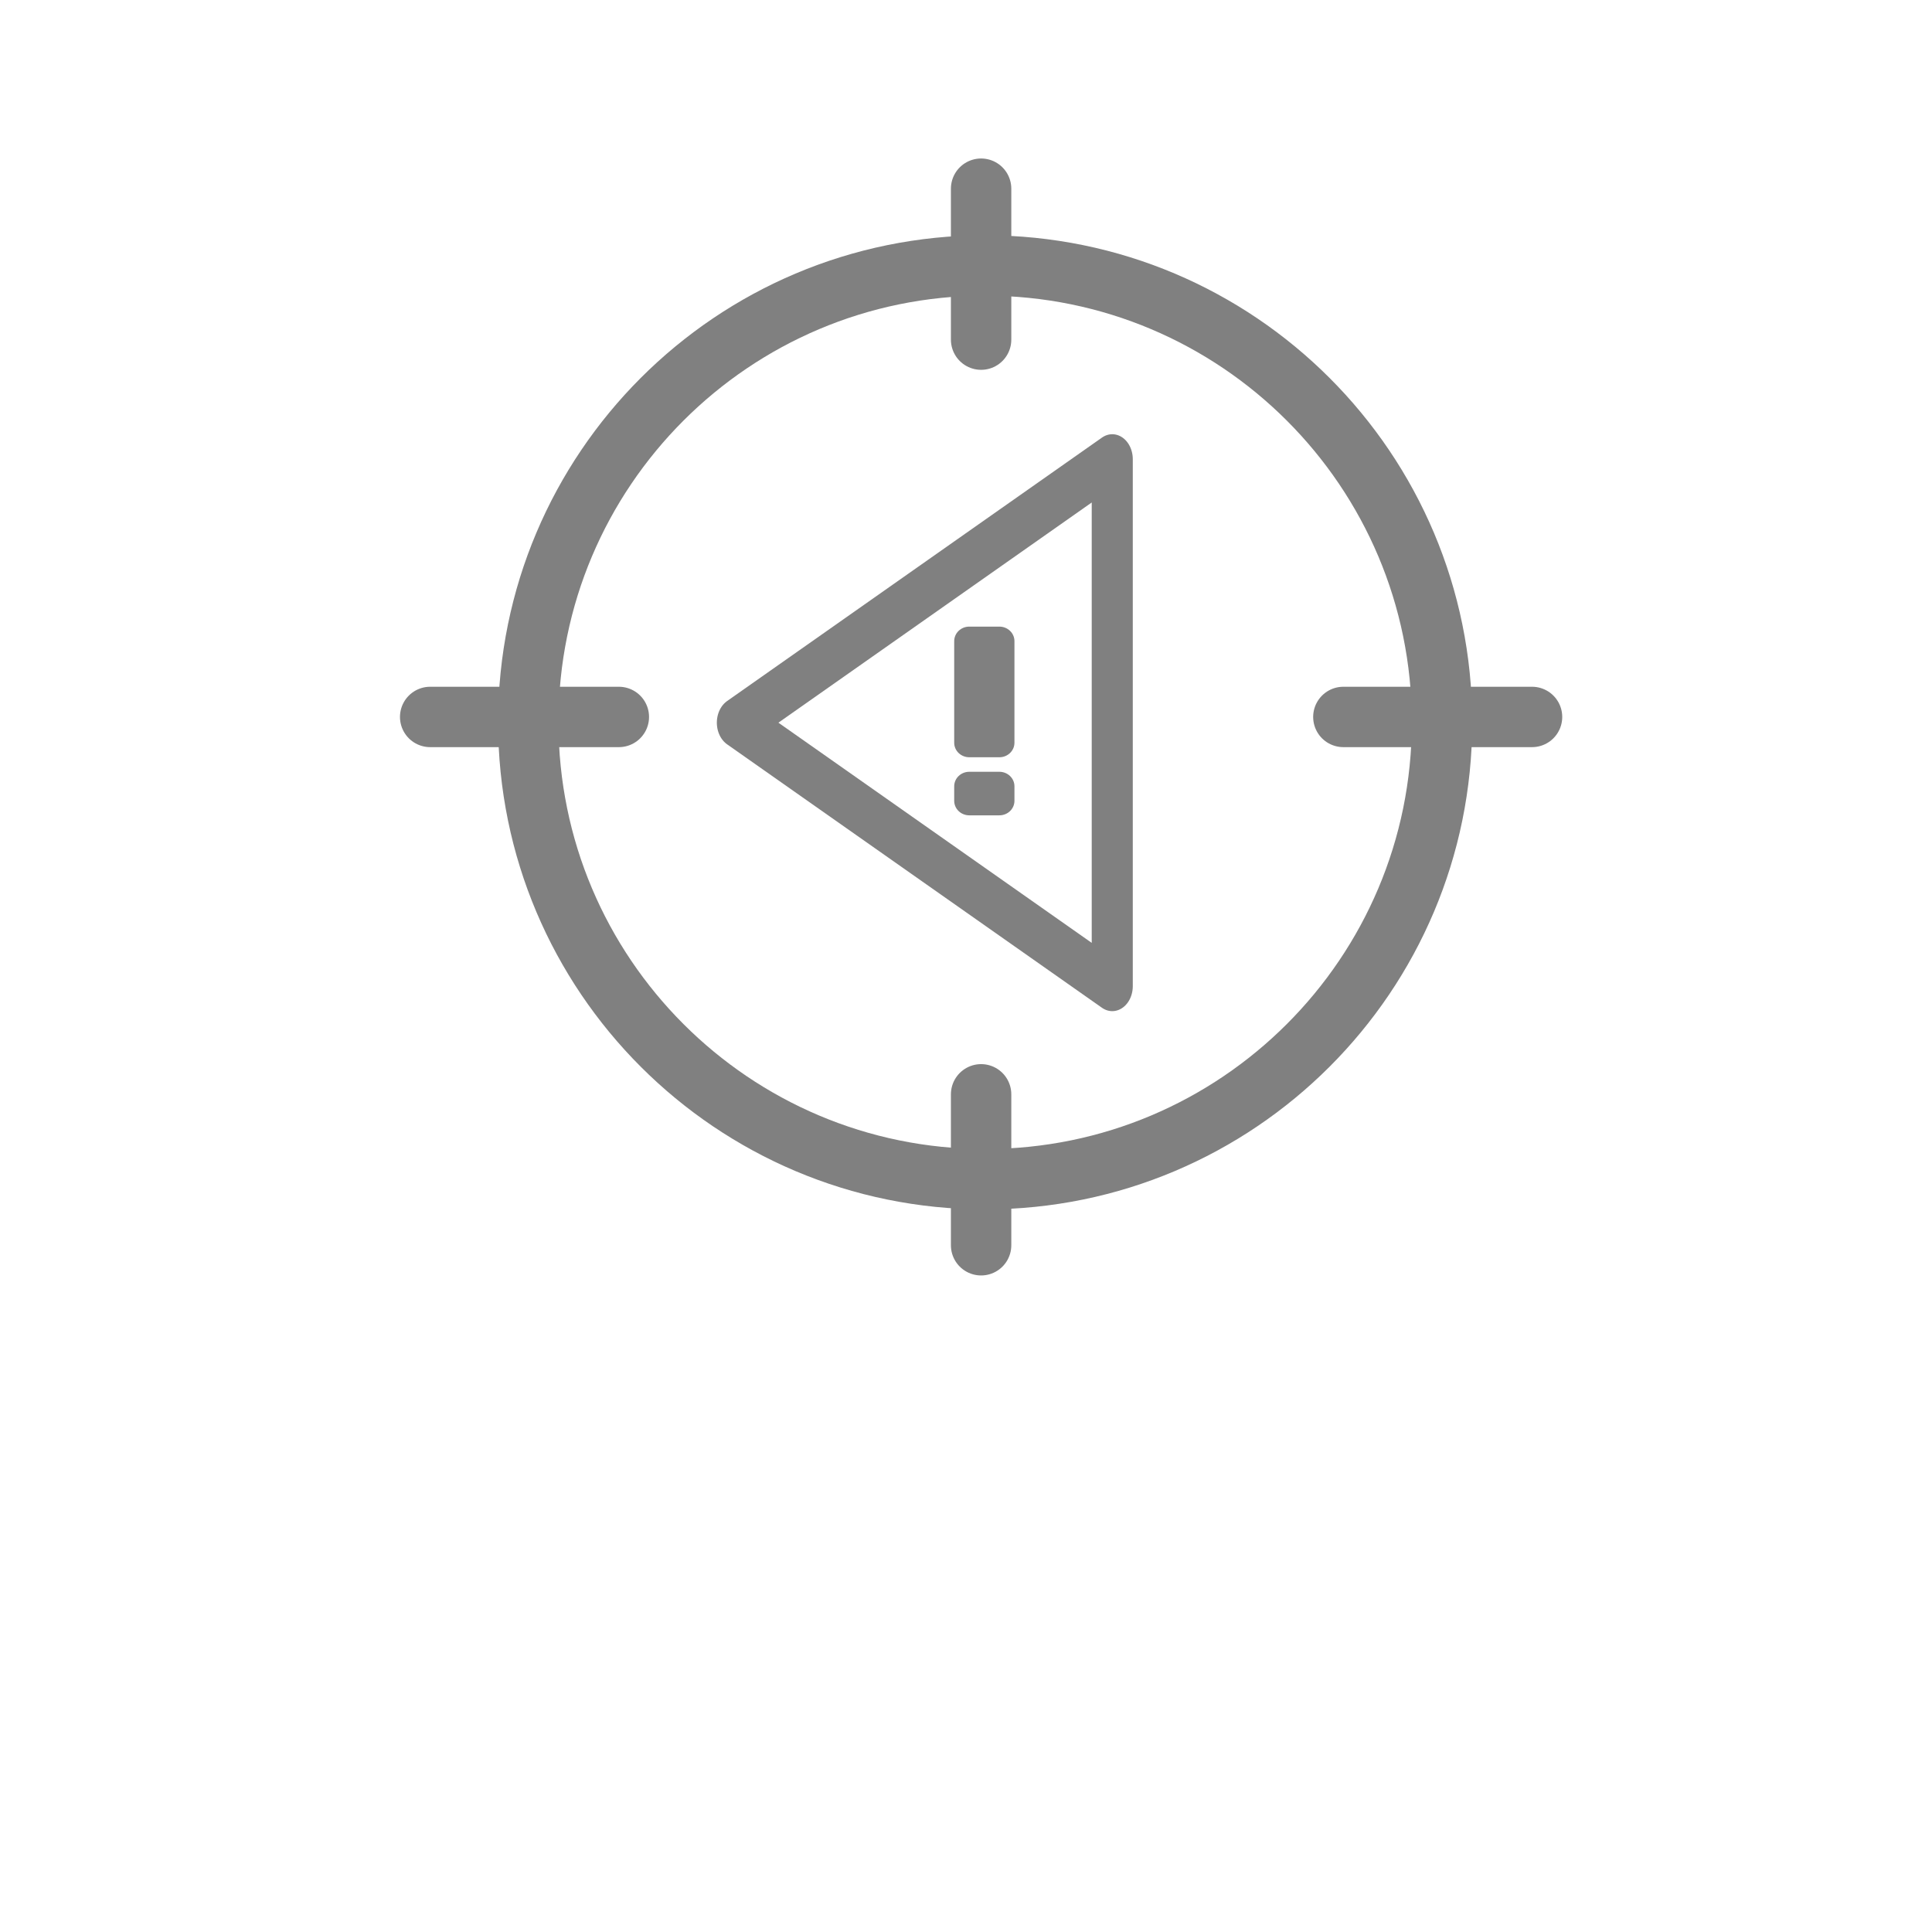
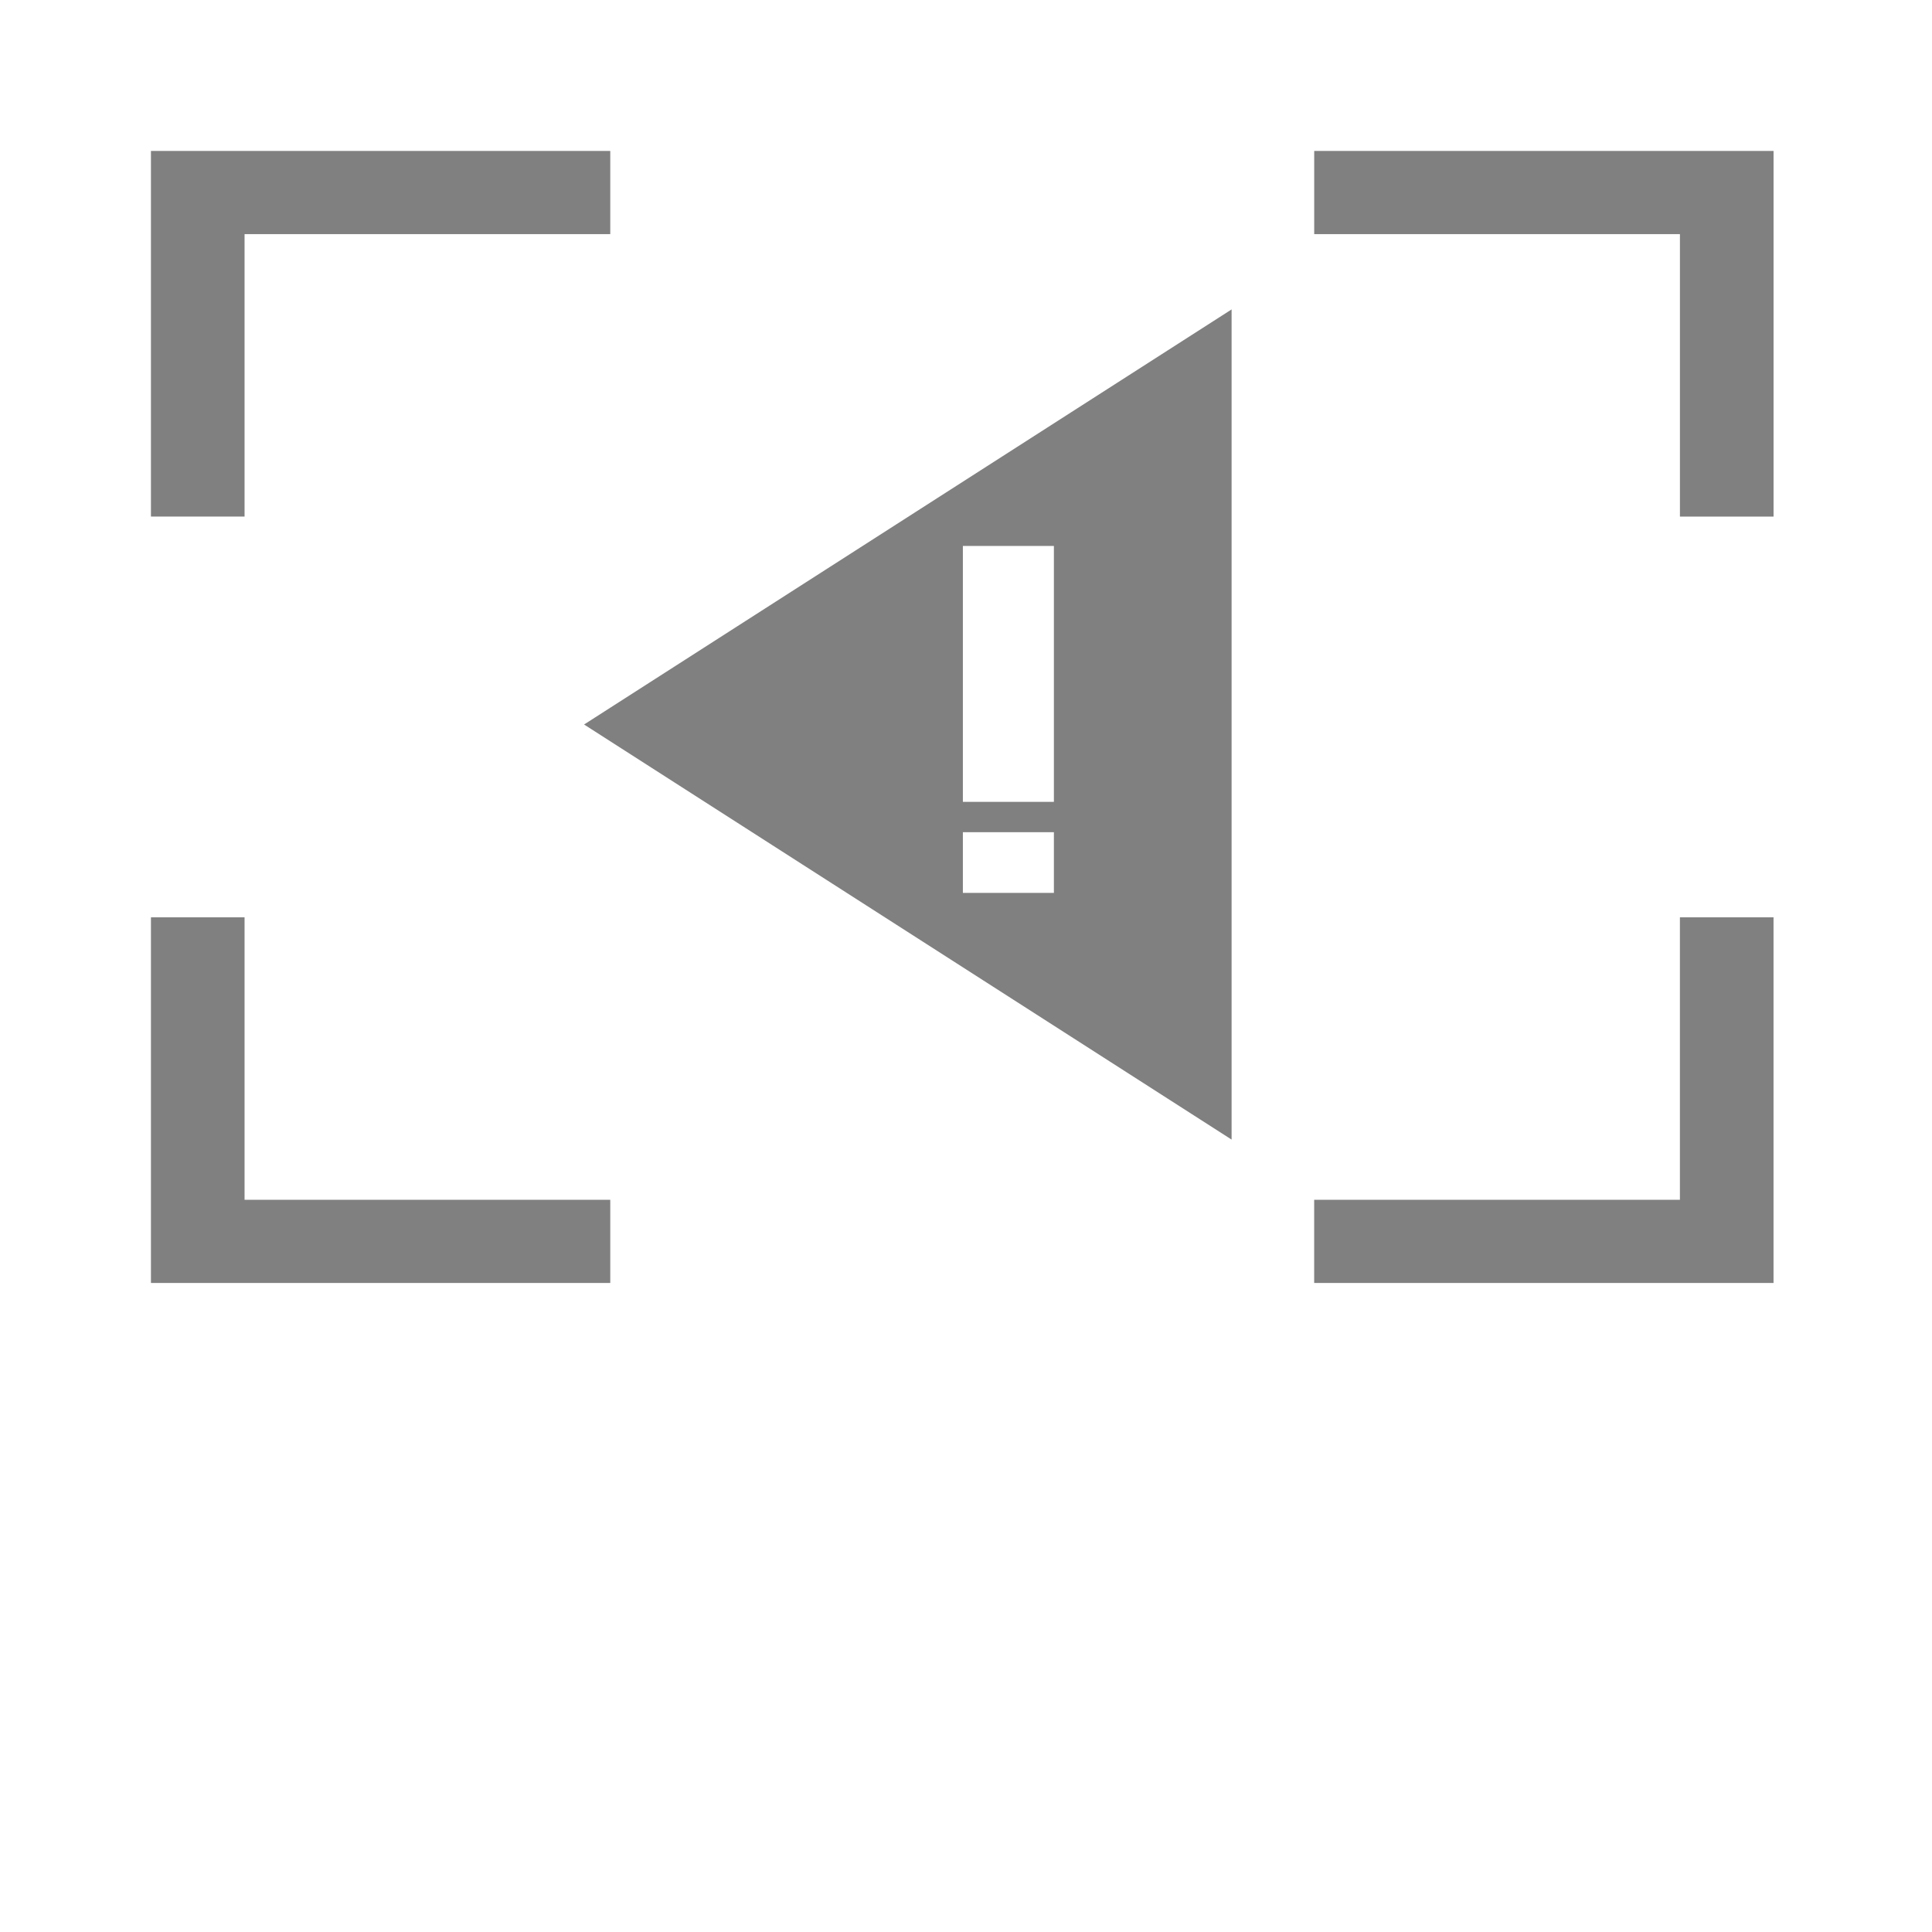
<svg xmlns="http://www.w3.org/2000/svg" xmlns:ns1="http://www.openswatchbook.org/uri/2009/osb" width="256" height="256" viewBox="0 0 67.733 67.733" version="1.1" id="svg8">
  <defs id="defs2">
    <linearGradient id="linearGradient1429" ns1:paint="solid">
      <stop style="stop-color:#000000;stop-opacity:1;" offset="0" id="stop1427" />
    </linearGradient>
  </defs>
  <g id="layer2">
-     <circle style="fill:none;fill-opacity:1;stroke:#808080;stroke-width:2.117;stroke-linecap:round;stroke-linejoin:round;stroke-miterlimit:4;stroke-dasharray:none;stroke-opacity:1" id="path3571" cx="34.538" cy="25.324" r="16.017" />
-     <path style="fill:none;stroke:#808080;stroke-width:2.117;stroke-linecap:round;stroke-linejoin:miter;stroke-miterlimit:4;stroke-dasharray:none;stroke-opacity:1" d="m 47.096,25.135 c 6.615,0 6.615,0 6.615,0" id="path3573-3" />
-     <path style="fill:none;stroke:#808080;stroke-width:2.117;stroke-linecap:round;stroke-linejoin:miter;stroke-miterlimit:4;stroke-dasharray:none;stroke-opacity:1" d="m 34.396,38.365 c 0,5.292 0,5.292 0,5.292" id="path3573-37" />
-     <path style="fill:none;stroke:#808080;stroke-width:2.117;stroke-linecap:round;stroke-linejoin:miter;stroke-miterlimit:4;stroke-dasharray:none;stroke-opacity:1" d="m 34.396,6.615 c 0,5.292 0,5.292 0,5.292" id="path3573-37-2" />
-     <path style="fill:none;stroke:#808080;stroke-width:2.117;stroke-linecap:round;stroke-linejoin:miter;stroke-miterlimit:4;stroke-dasharray:none;stroke-opacity:1" d="m 15.081,25.135 c 6.615,0 6.615,0 6.615,0" id="path3573-3-1" />
-     <g id="g5507" transform="matrix(0.3990764,0,0,0.3846709,18.6707,16.67597)" style="stroke-width:2.552">
-       <path id="path5489" style="color:#000000;font-style:normal;font-variant:normal;font-weight:normal;font-stretch:normal;font-size:medium;line-height:normal;font-family:sans-serif;font-variant-ligatures:normal;font-variant-position:normal;font-variant-caps:normal;font-variant-numeric:normal;font-variant-alternates:normal;font-variant-east-asian:normal;font-feature-settings:normal;font-variation-settings:normal;text-indent:0;text-align:start;text-decoration:none;text-decoration-line:none;text-decoration-style:solid;text-decoration-color:#000000;letter-spacing:normal;word-spacing:normal;text-transform:none;writing-mode:lr-tb;direction:ltr;text-orientation:mixed;dominant-baseline:auto;baseline-shift:baseline;text-anchor:start;white-space:normal;shape-padding:0;shape-margin:0;inline-size:0;clip-rule:nonzero;display:inline;overflow:visible;visibility:visible;isolation:auto;mix-blend-mode:normal;color-interpolation:sRGB;color-interpolation-filters:linearRGB;solid-color:#000000;solid-opacity:1;vector-effect:none;fill:#808080;fill-opacity:1;fill-rule:nonzero;stroke:none;stroke-width:25.523;stroke-linecap:round;stroke-linejoin:round;stroke-miterlimit:4;stroke-dasharray:none;stroke-dashoffset:0;stroke-opacity:1;color-rendering:auto;image-rendering:auto;shape-rendering:auto;text-rendering:auto;enable-background:accumulate;stop-color:#000000" d="m 145.002,51.998 a 5,5 0 0 0 -5.004,5.006 V 92 a 5,5 0 0 0 5.004,4.998 h 9.996 A 5,5 0 0 0 160.002,92 V 57.004 a 5,5 0 0 0 -5.004,-5.006 z" transform="scale(0.2645833)" />
-       <path id="path5495" style="color:#000000;font-style:normal;font-variant:normal;font-weight:normal;font-stretch:normal;font-size:medium;line-height:normal;font-family:sans-serif;font-variant-ligatures:normal;font-variant-position:normal;font-variant-caps:normal;font-variant-numeric:normal;font-variant-alternates:normal;font-variant-east-asian:normal;font-feature-settings:normal;font-variation-settings:normal;text-indent:0;text-align:start;text-decoration:none;text-decoration-line:none;text-decoration-style:solid;text-decoration-color:#000000;letter-spacing:normal;word-spacing:normal;text-transform:none;writing-mode:lr-tb;direction:ltr;text-orientation:mixed;dominant-baseline:auto;baseline-shift:baseline;text-anchor:start;white-space:normal;shape-padding:0;shape-margin:0;inline-size:0;clip-rule:nonzero;display:inline;overflow:visible;visibility:visible;isolation:auto;mix-blend-mode:normal;color-interpolation:sRGB;color-interpolation-filters:linearRGB;solid-color:#000000;solid-opacity:1;vector-effect:none;fill:#808080;fill-opacity:1;fill-rule:nonzero;stroke:none;stroke-width:25.523;stroke-linecap:round;stroke-linejoin:round;stroke-miterlimit:4;stroke-dasharray:none;stroke-dashoffset:0;stroke-opacity:1;color-rendering:auto;image-rendering:auto;shape-rendering:auto;text-rendering:auto;enable-background:accumulate;stop-color:#000000" d="M 145.002,102.004 A 5,5 0 0 0 139.998,107 v 4.998 a 5,5 0 0 0 5.004,5.006 h 9.996 a 5,5 0 0 0 5.004,-5.006 V 107 a 5,5 0 0 0 -5.004,-4.996 z" transform="scale(0.2645833)" />
-     </g>
-     <path style="fill:none;stroke:#808080;stroke-width:1.752;stroke-linecap:round;stroke-linejoin:round;stroke-opacity:1" id="path5509" d="m 43.438,25.149 -15.999,9.237 0,-18.474 z" transform="matrix(-0.8215005,0,0,1,61.53527,0.1870887)" />
+     <path id="rect859" style="fill:#808080;stroke:none;stroke-width:2.666;stroke-linecap:round;stroke-linejoin:round;paint-order:markers fill stroke" d="M 5.292,5.292 V 18.11 H 8.574 V 8.208 H 21.395 V 5.292 Z m 40.782,0 v 2.916 h 12.822 v 9.903 h 3.282 V 5.292 Z M 5.292,32.16 V 44.979 H 21.395 V 42.063 H 8.574 v -9.903 z m 53.603,0 v 9.903 H 46.073 v 2.916 H 62.177 V 32.16 Z" />
+     <path id="path850" style="fill:#808080;stroke-width:2.381;stroke-linecap:square;paint-order:markers fill stroke" d="M 43.178,10.848 V 39.952 L 20.477,25.4 Z M 36.948,19.141 H 33.757 v 8.971 h 3.191 z m 0,10.035 H 33.757 v 2.127 h 3.191 z" />
  </g>
</svg>
